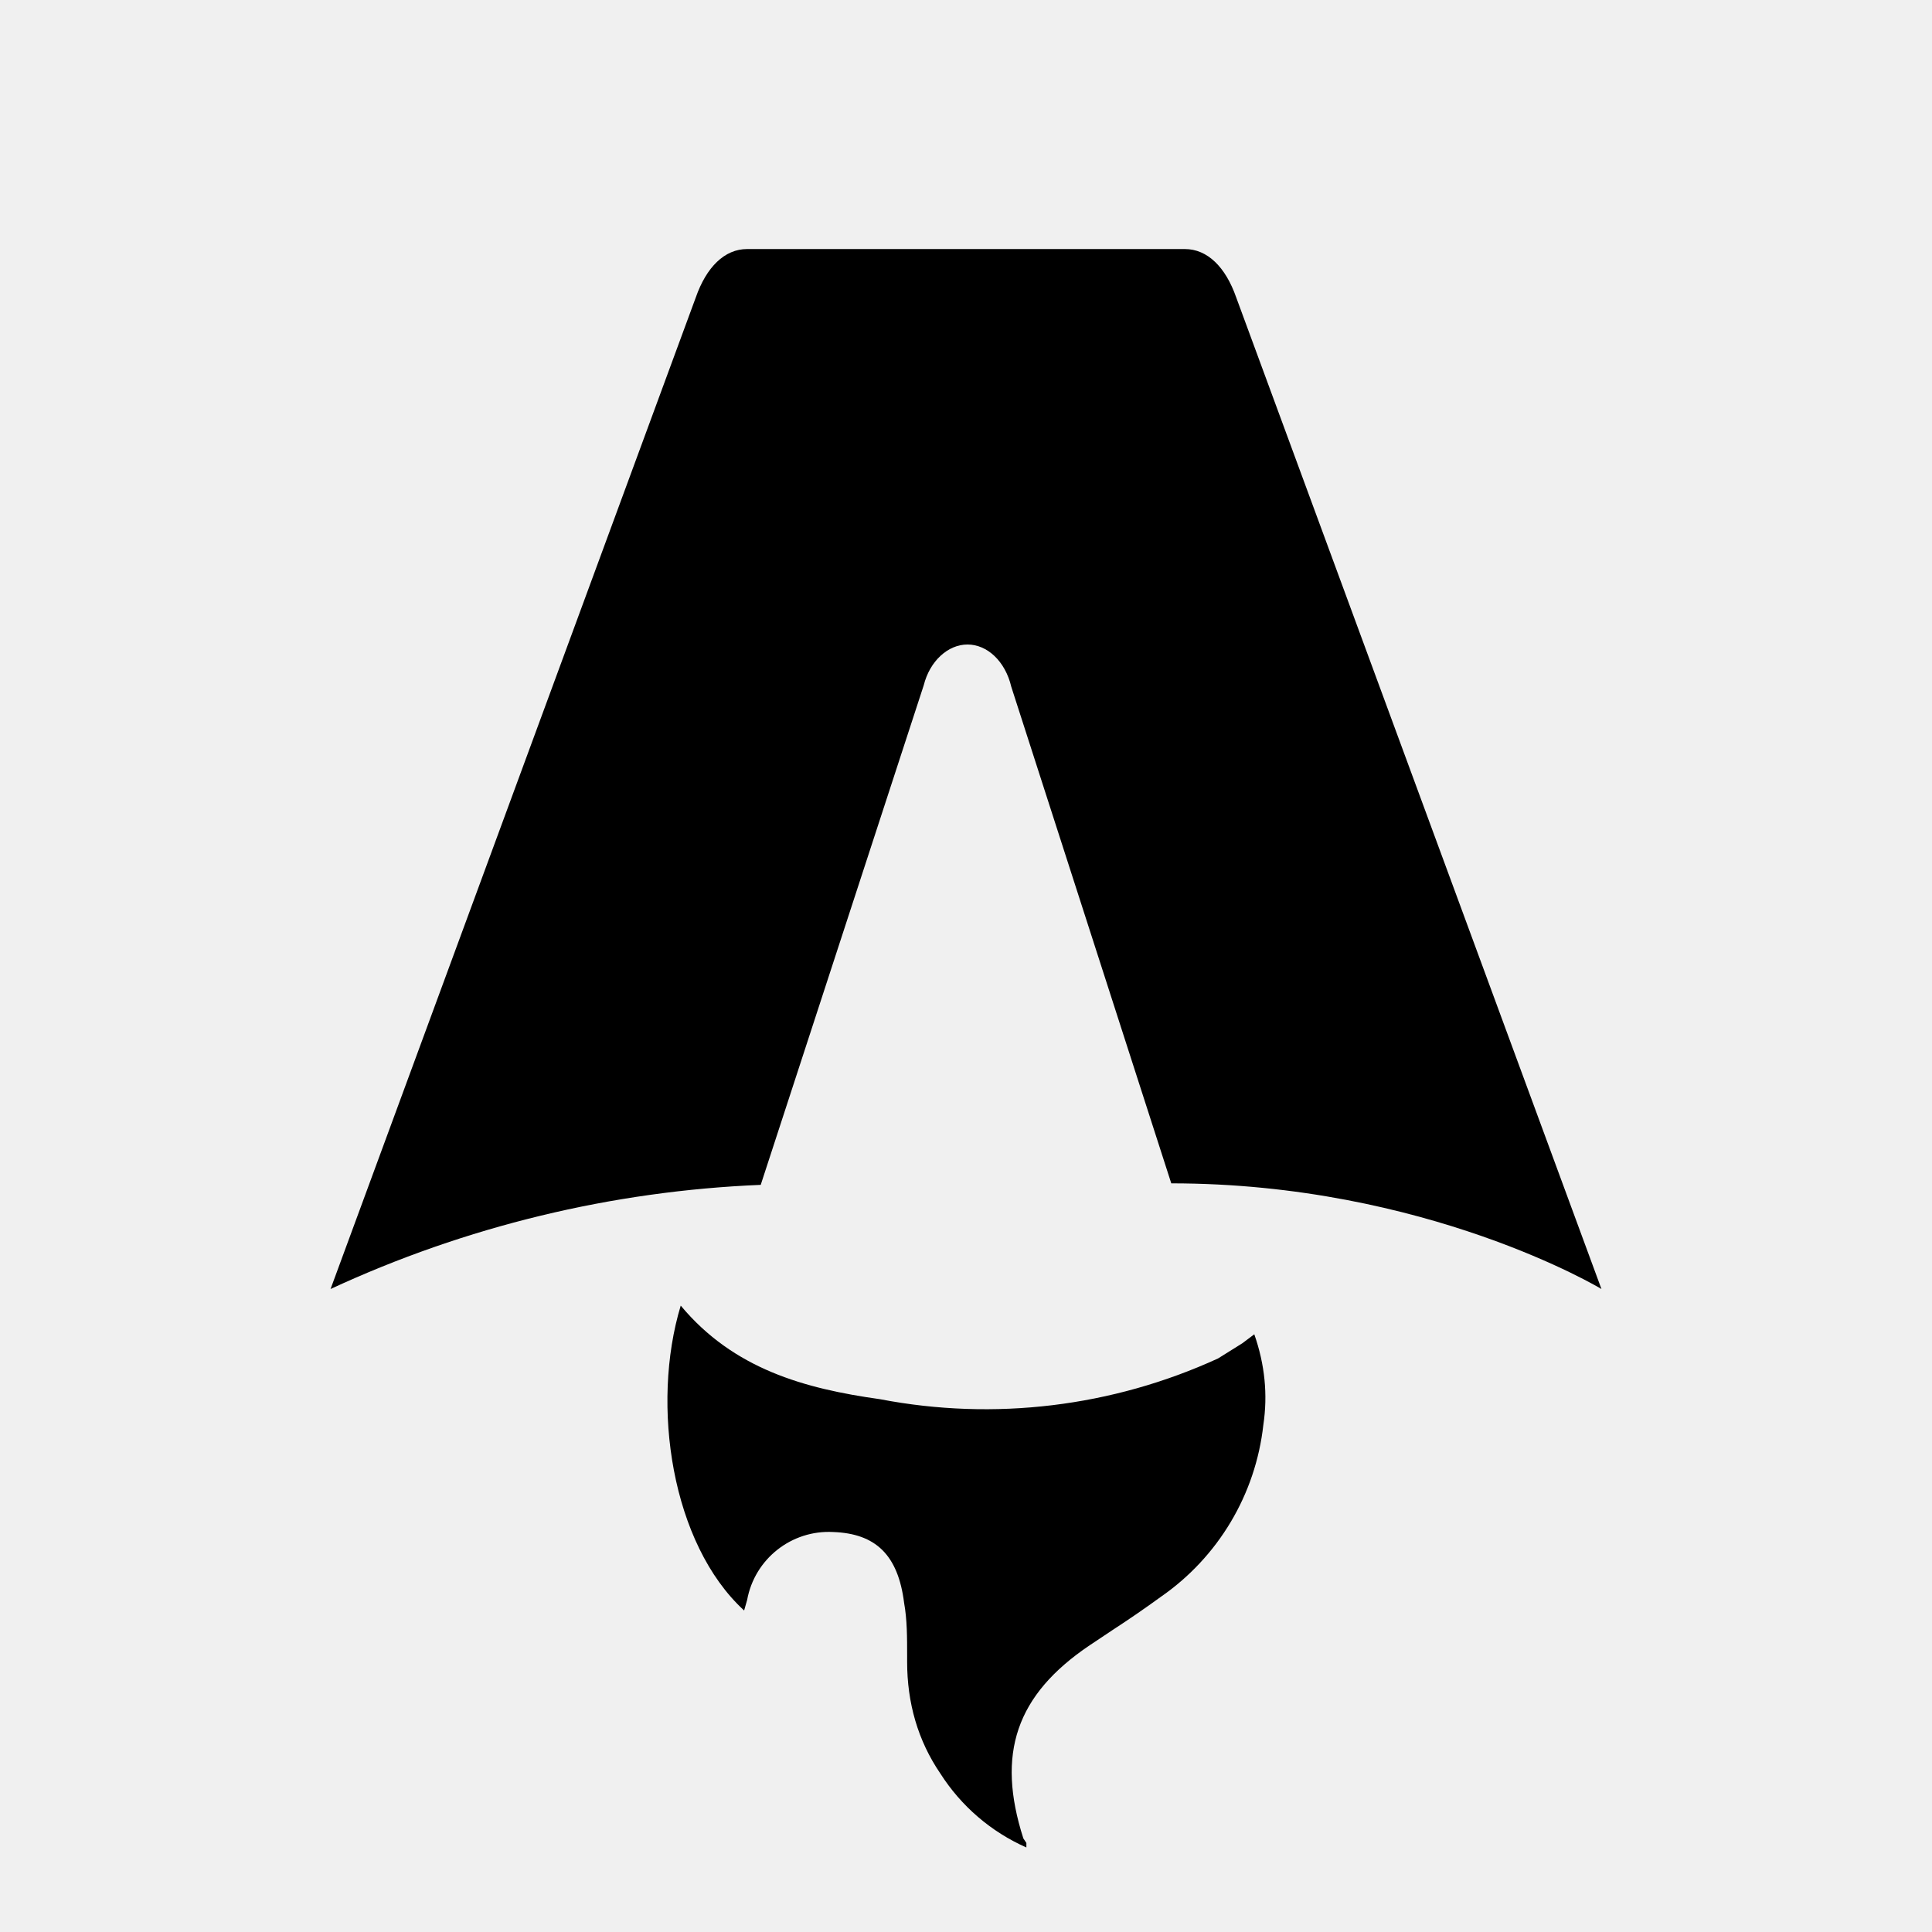
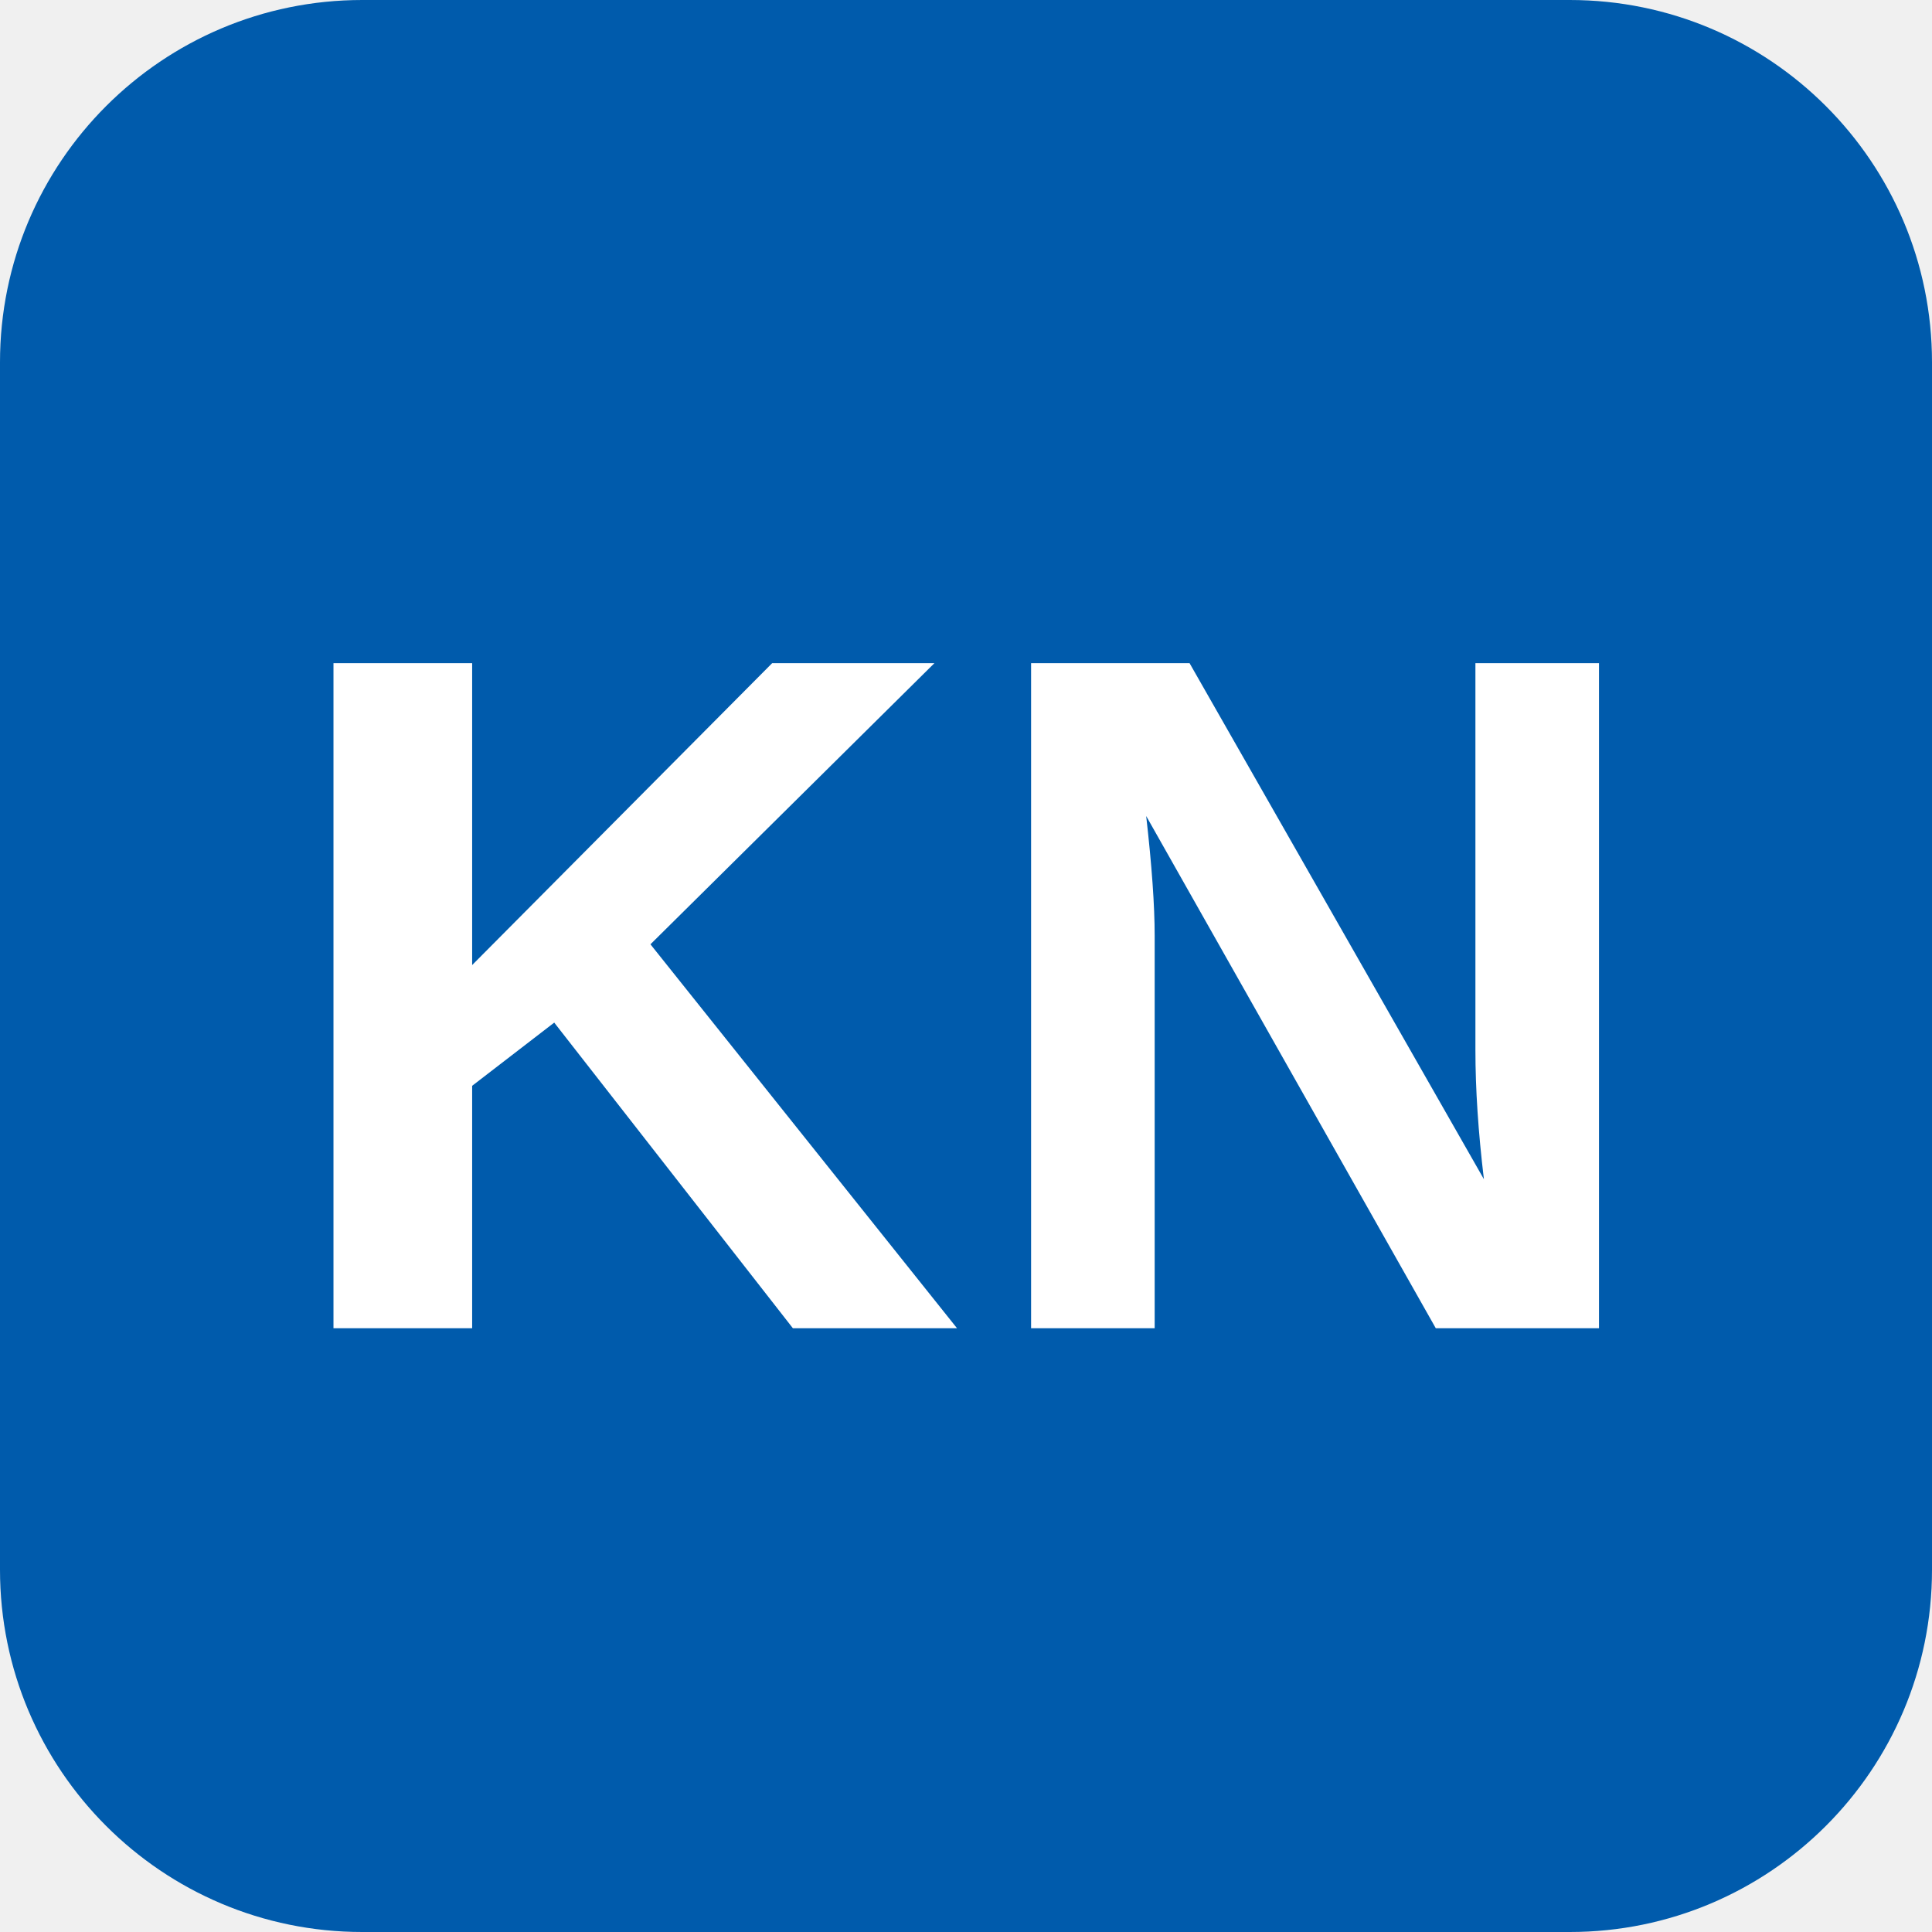
- <svg xmlns="http://www.w3.org/2000/svg" fill="none" viewBox="0 0 128 128">
-   <path d="M50.4 78.5a75.1 75.1 0 0 0-28.5 6.9l24.2-65.7c.7-2 1.9-3.2 3.4-3.2h29c1.5 0 2.7 1.2 3.4 3.2l24.2 65.7s-11.6-7-28.5-7L67 45.5c-.4-1.7-1.6-2.8-2.9-2.8-1.3 0-2.5 1.1-2.9 2.7L50.4 78.5Zm-1.1 28.2Zm-4.2-20.2c-2 6.6-.6 15.8 4.2 20.2a17.5 17.5 0 0 1 .2-.7 5.5 5.5 0 0 1 5.7-4.5c2.8.1 4.3 1.5 4.7 4.7.2 1.1.2 2.3.2 3.5v.4c0 2.7.7 5.2 2.2 7.4a13 13 0 0 0 5.7 4.9v-.3l-.2-.3c-1.8-5.6-.5-9.5 4.4-12.8l1.5-1a73 73 0 0 0 3.2-2.2 16 16 0 0 0 6.8-11.4c.3-2 .1-4-.6-6l-.8.6-1.6 1a37 37 0 0 1-22.4 2.7c-5-.7-9.7-2-13.2-6.2Z" />
-   <style>
-         path { fill: #000; }
-         @media (prefers-color-scheme: dark) {
-             path { fill: #FFF; }
-         }
-     </style>
+ <svg xmlns="http://www.w3.org/2000/svg" width="32" height="32" viewBox="0 0 32 32" fill="none">
+   <rect width="32" height="32" rx="6" fill="#005bac" />
+   <text x="16" y="22" text-anchor="middle" fill="white" font-family="Arial, sans-serif" font-size="16" font-weight="bold">KN</text>
</svg>
